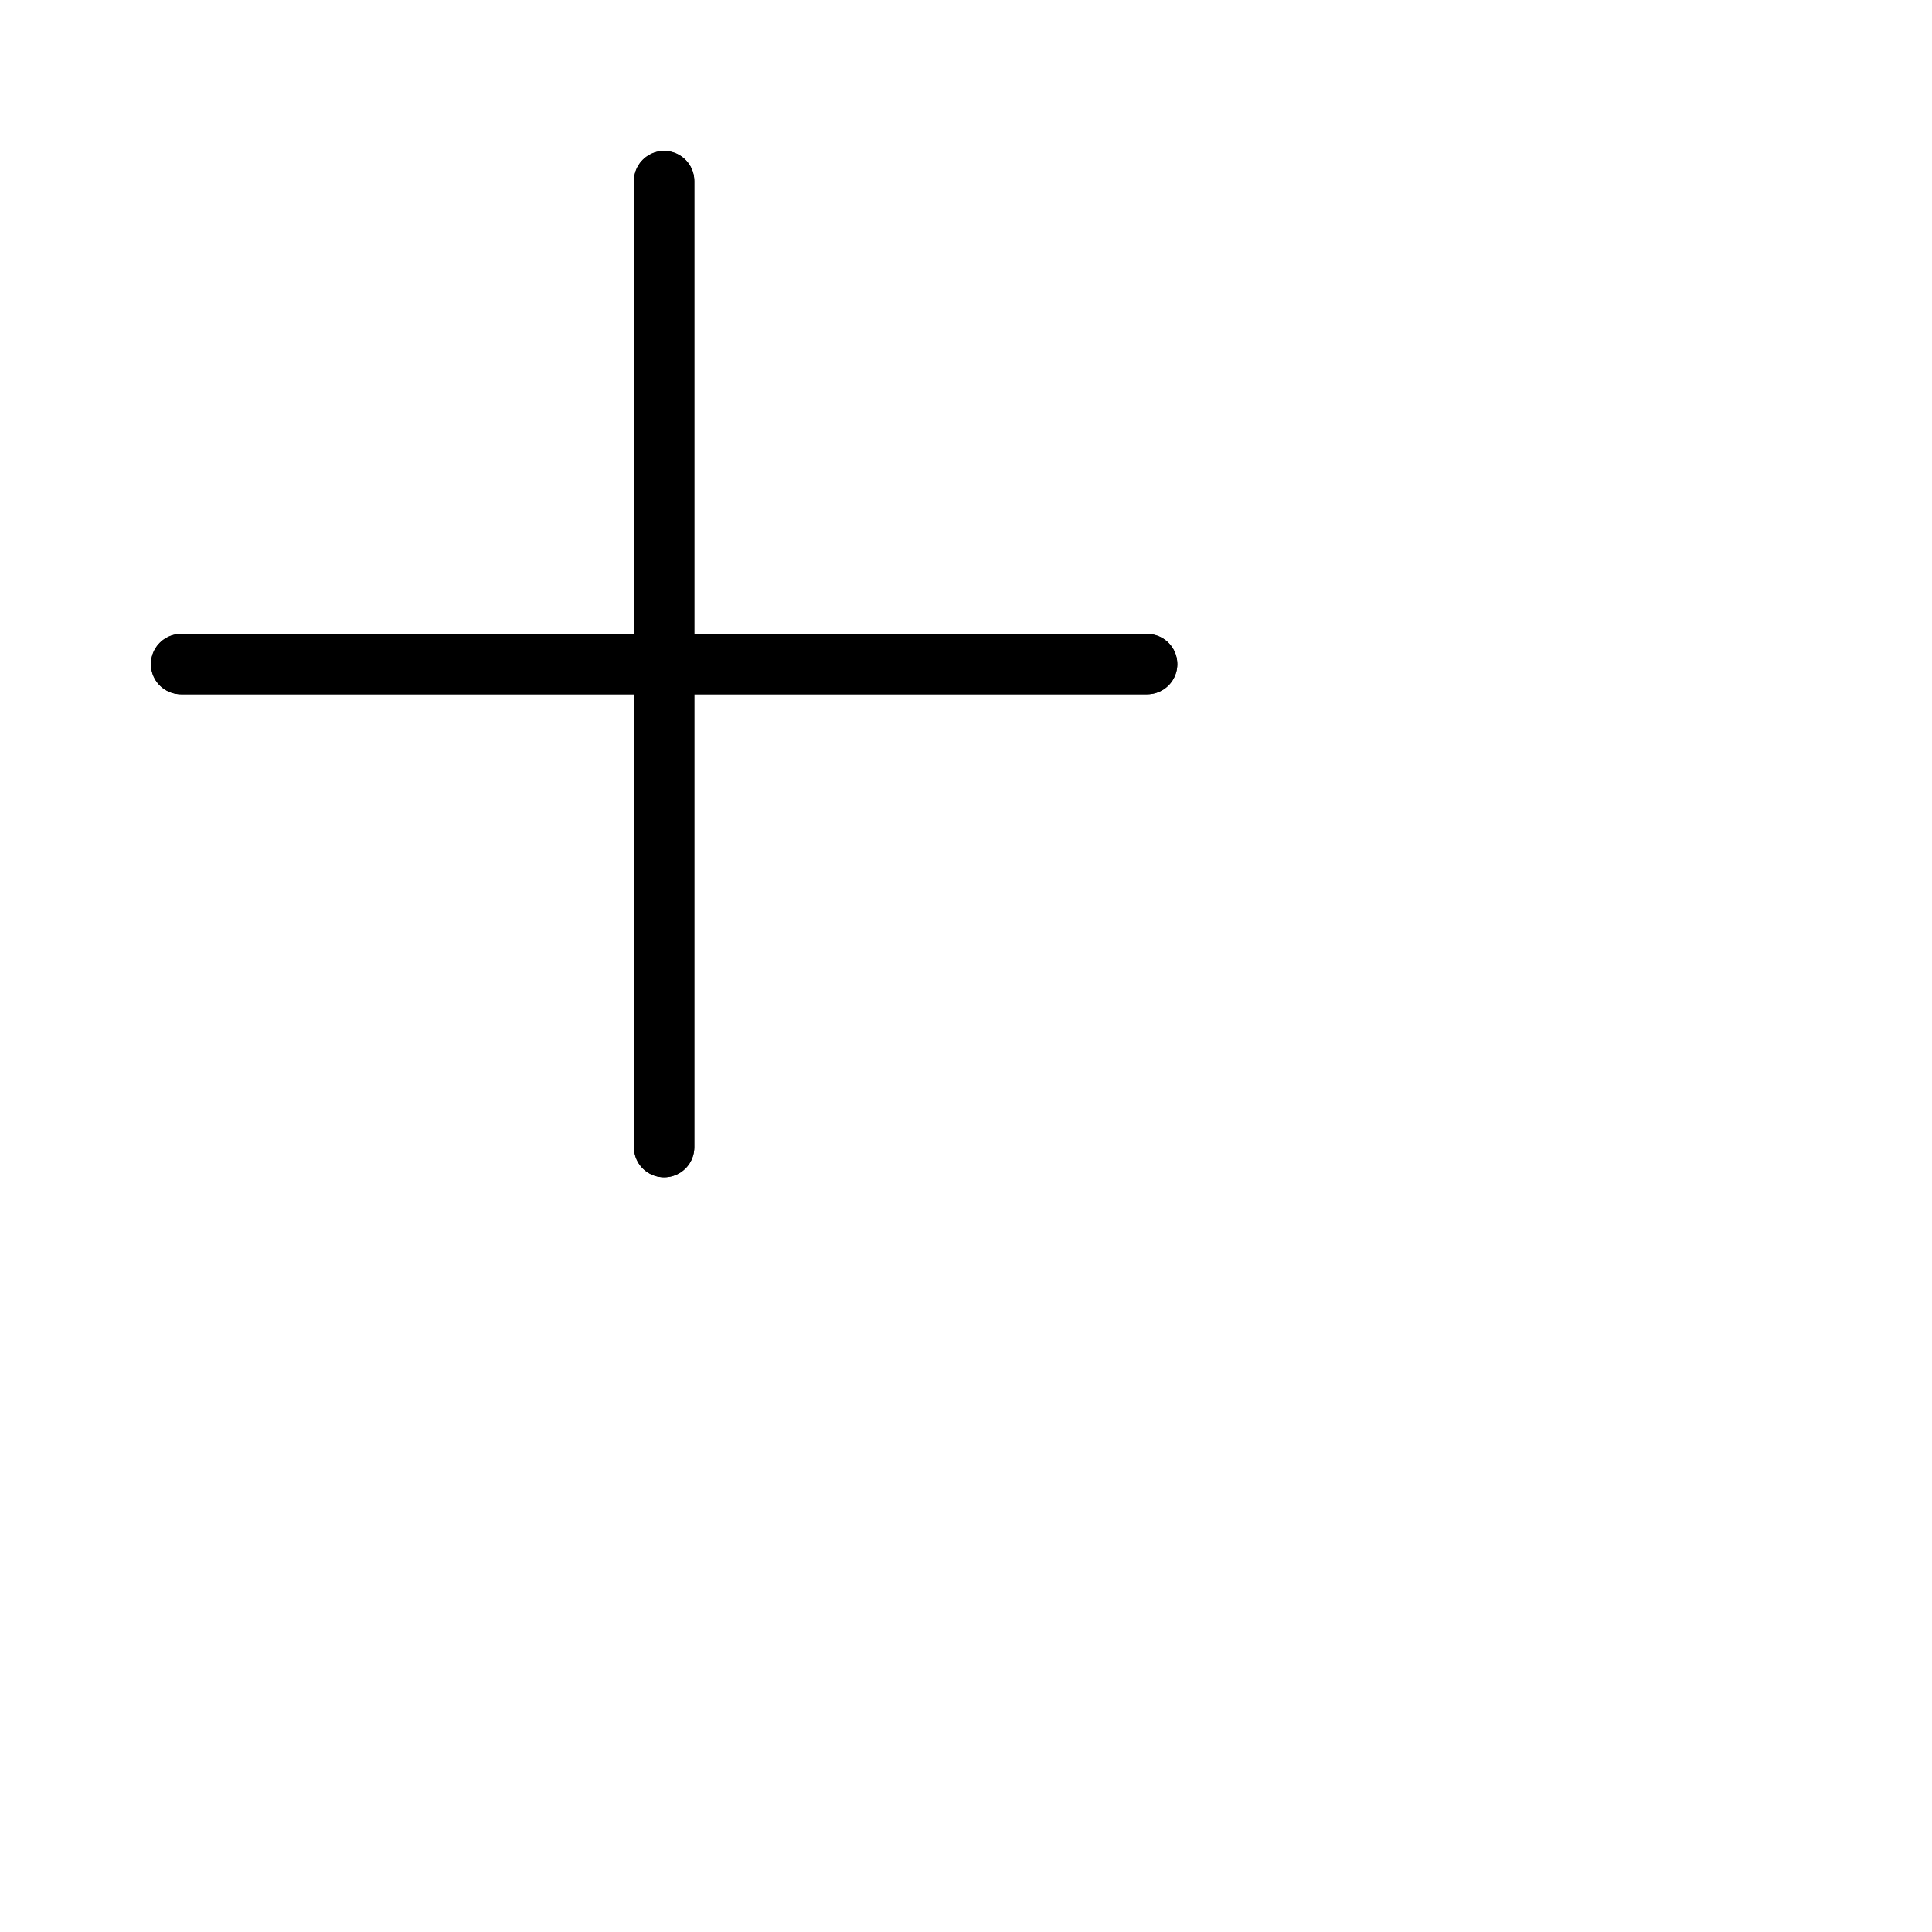
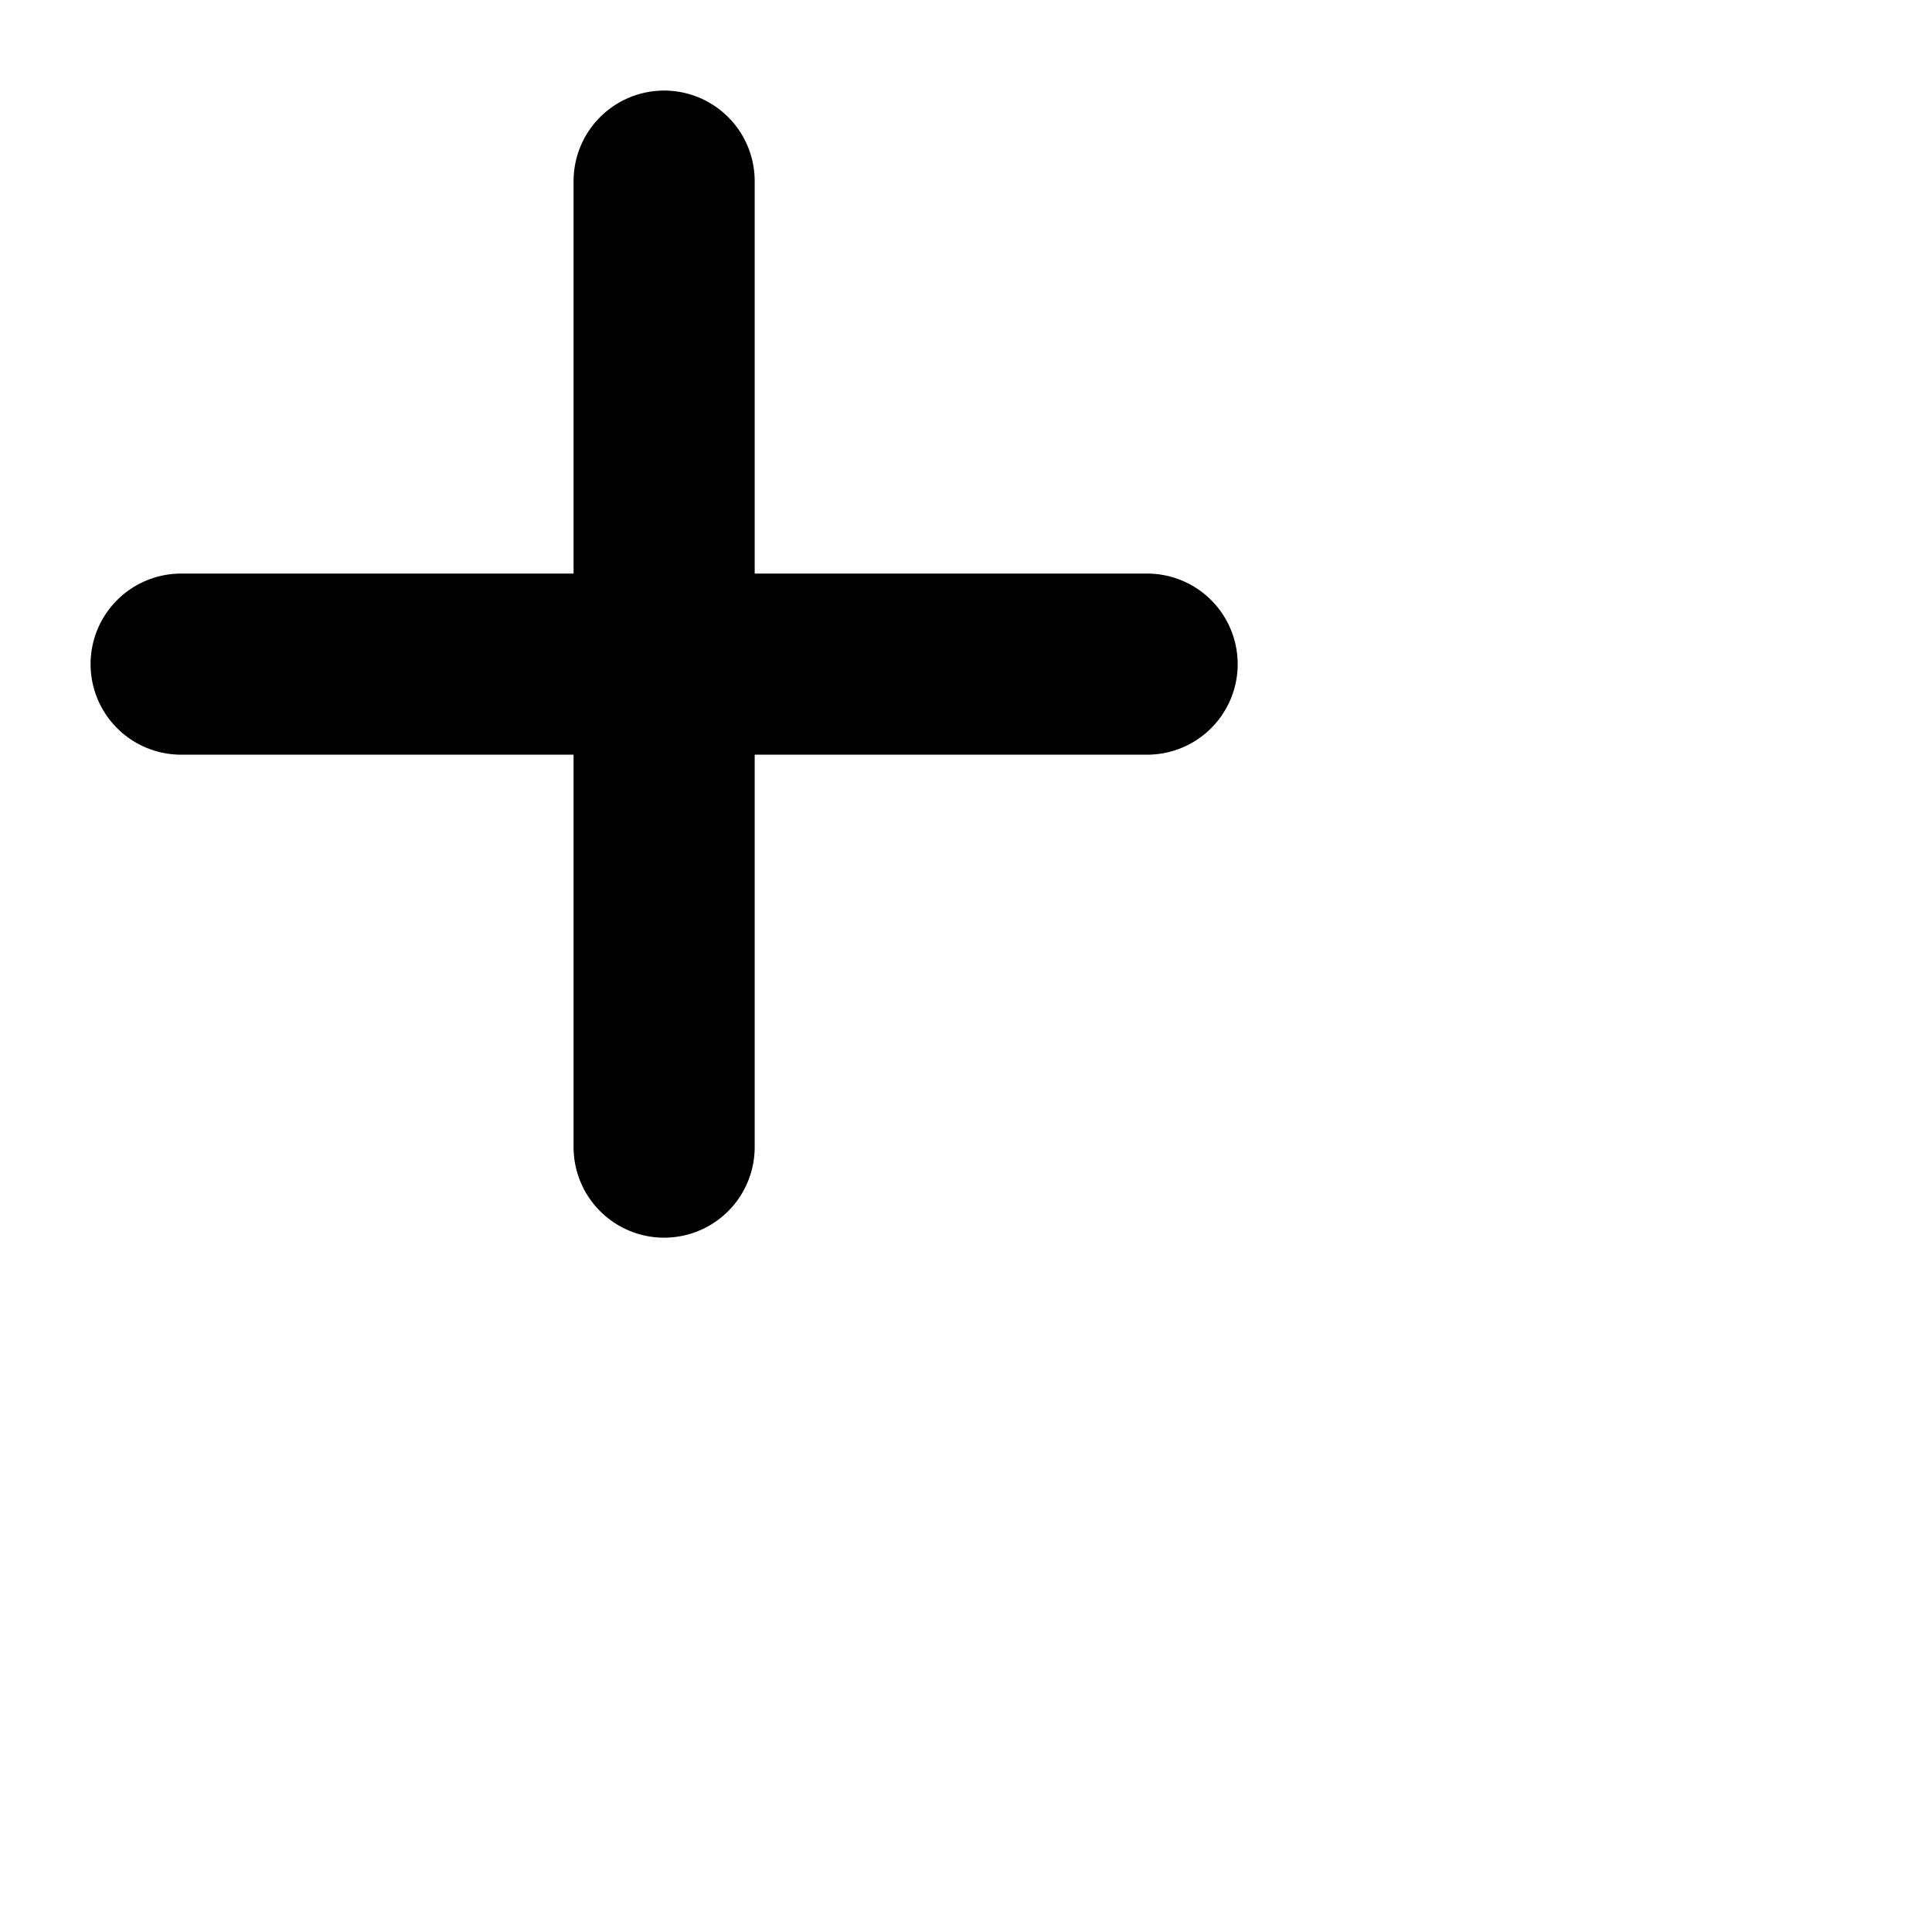
<svg xmlns="http://www.w3.org/2000/svg" viewBox="0 0 32 32" fill="currentColor">
-   <path d="M11,3L11,19" fill="none" stroke="currentColor" stroke-width="1" stroke-linecap="round" stroke-linejoin="round" />
-   <path d="M3,11L19,11" fill="none" stroke="currentColor" stroke-width="1" stroke-linecap="round" stroke-linejoin="round" />
-   <path d="M11,3L11,19" fill="none" stroke="currentColor" stroke-width="1" stroke-linecap="round" stroke-linejoin="round" />
-   <path d="M3,11L19,11" fill="none" stroke="currentColor" stroke-width="1" stroke-linecap="round" stroke-linejoin="round" />
+   <path d="M11,3L11,19" fill="none" stroke="currentColor" stroke-width="3" stroke-linecap="round" stroke-linejoin="round" />
+   <path d="M3,11L19,11" fill="none" stroke="currentColor" stroke-width="3" stroke-linecap="round" stroke-linejoin="round" />
+   <path d="M11,3L11,19" fill="none" stroke="currentColor" stroke-width="2" stroke-linecap="round" stroke-linejoin="round" />
+   <path d="M3,11L19,11" fill="none" stroke="currentColor" stroke-width="2" stroke-linecap="round" stroke-linejoin="round" />
</svg>
